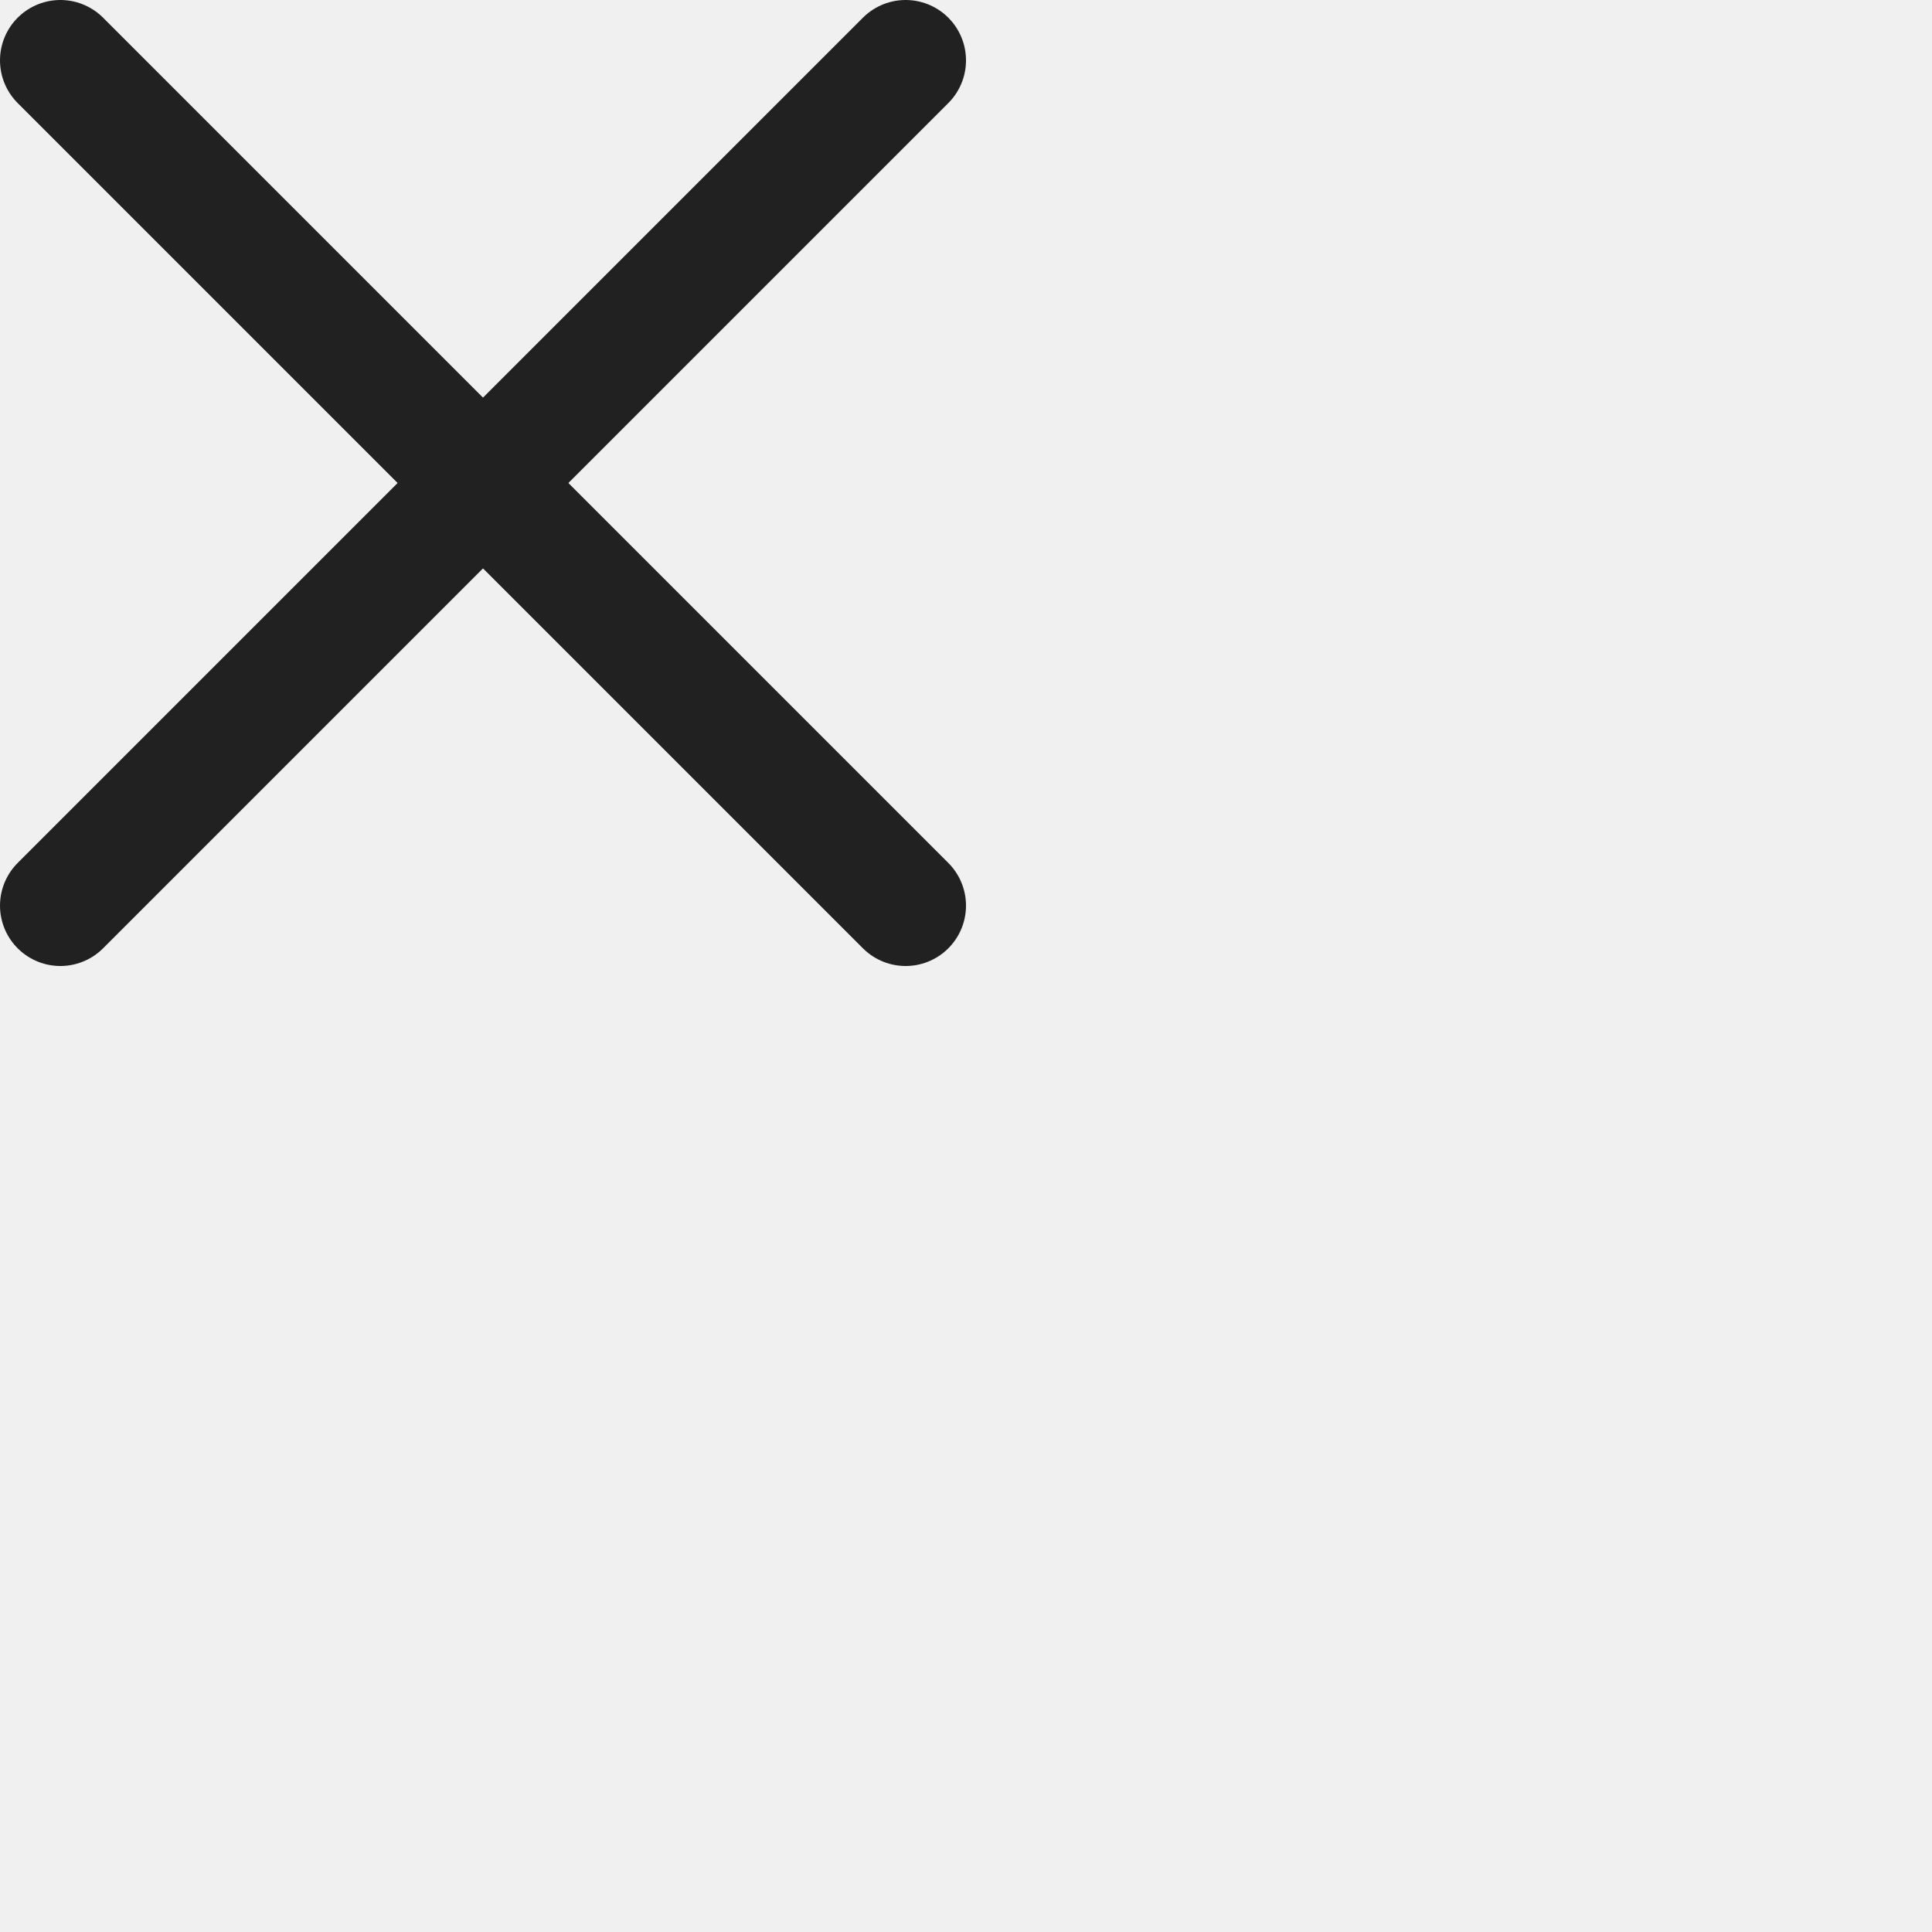
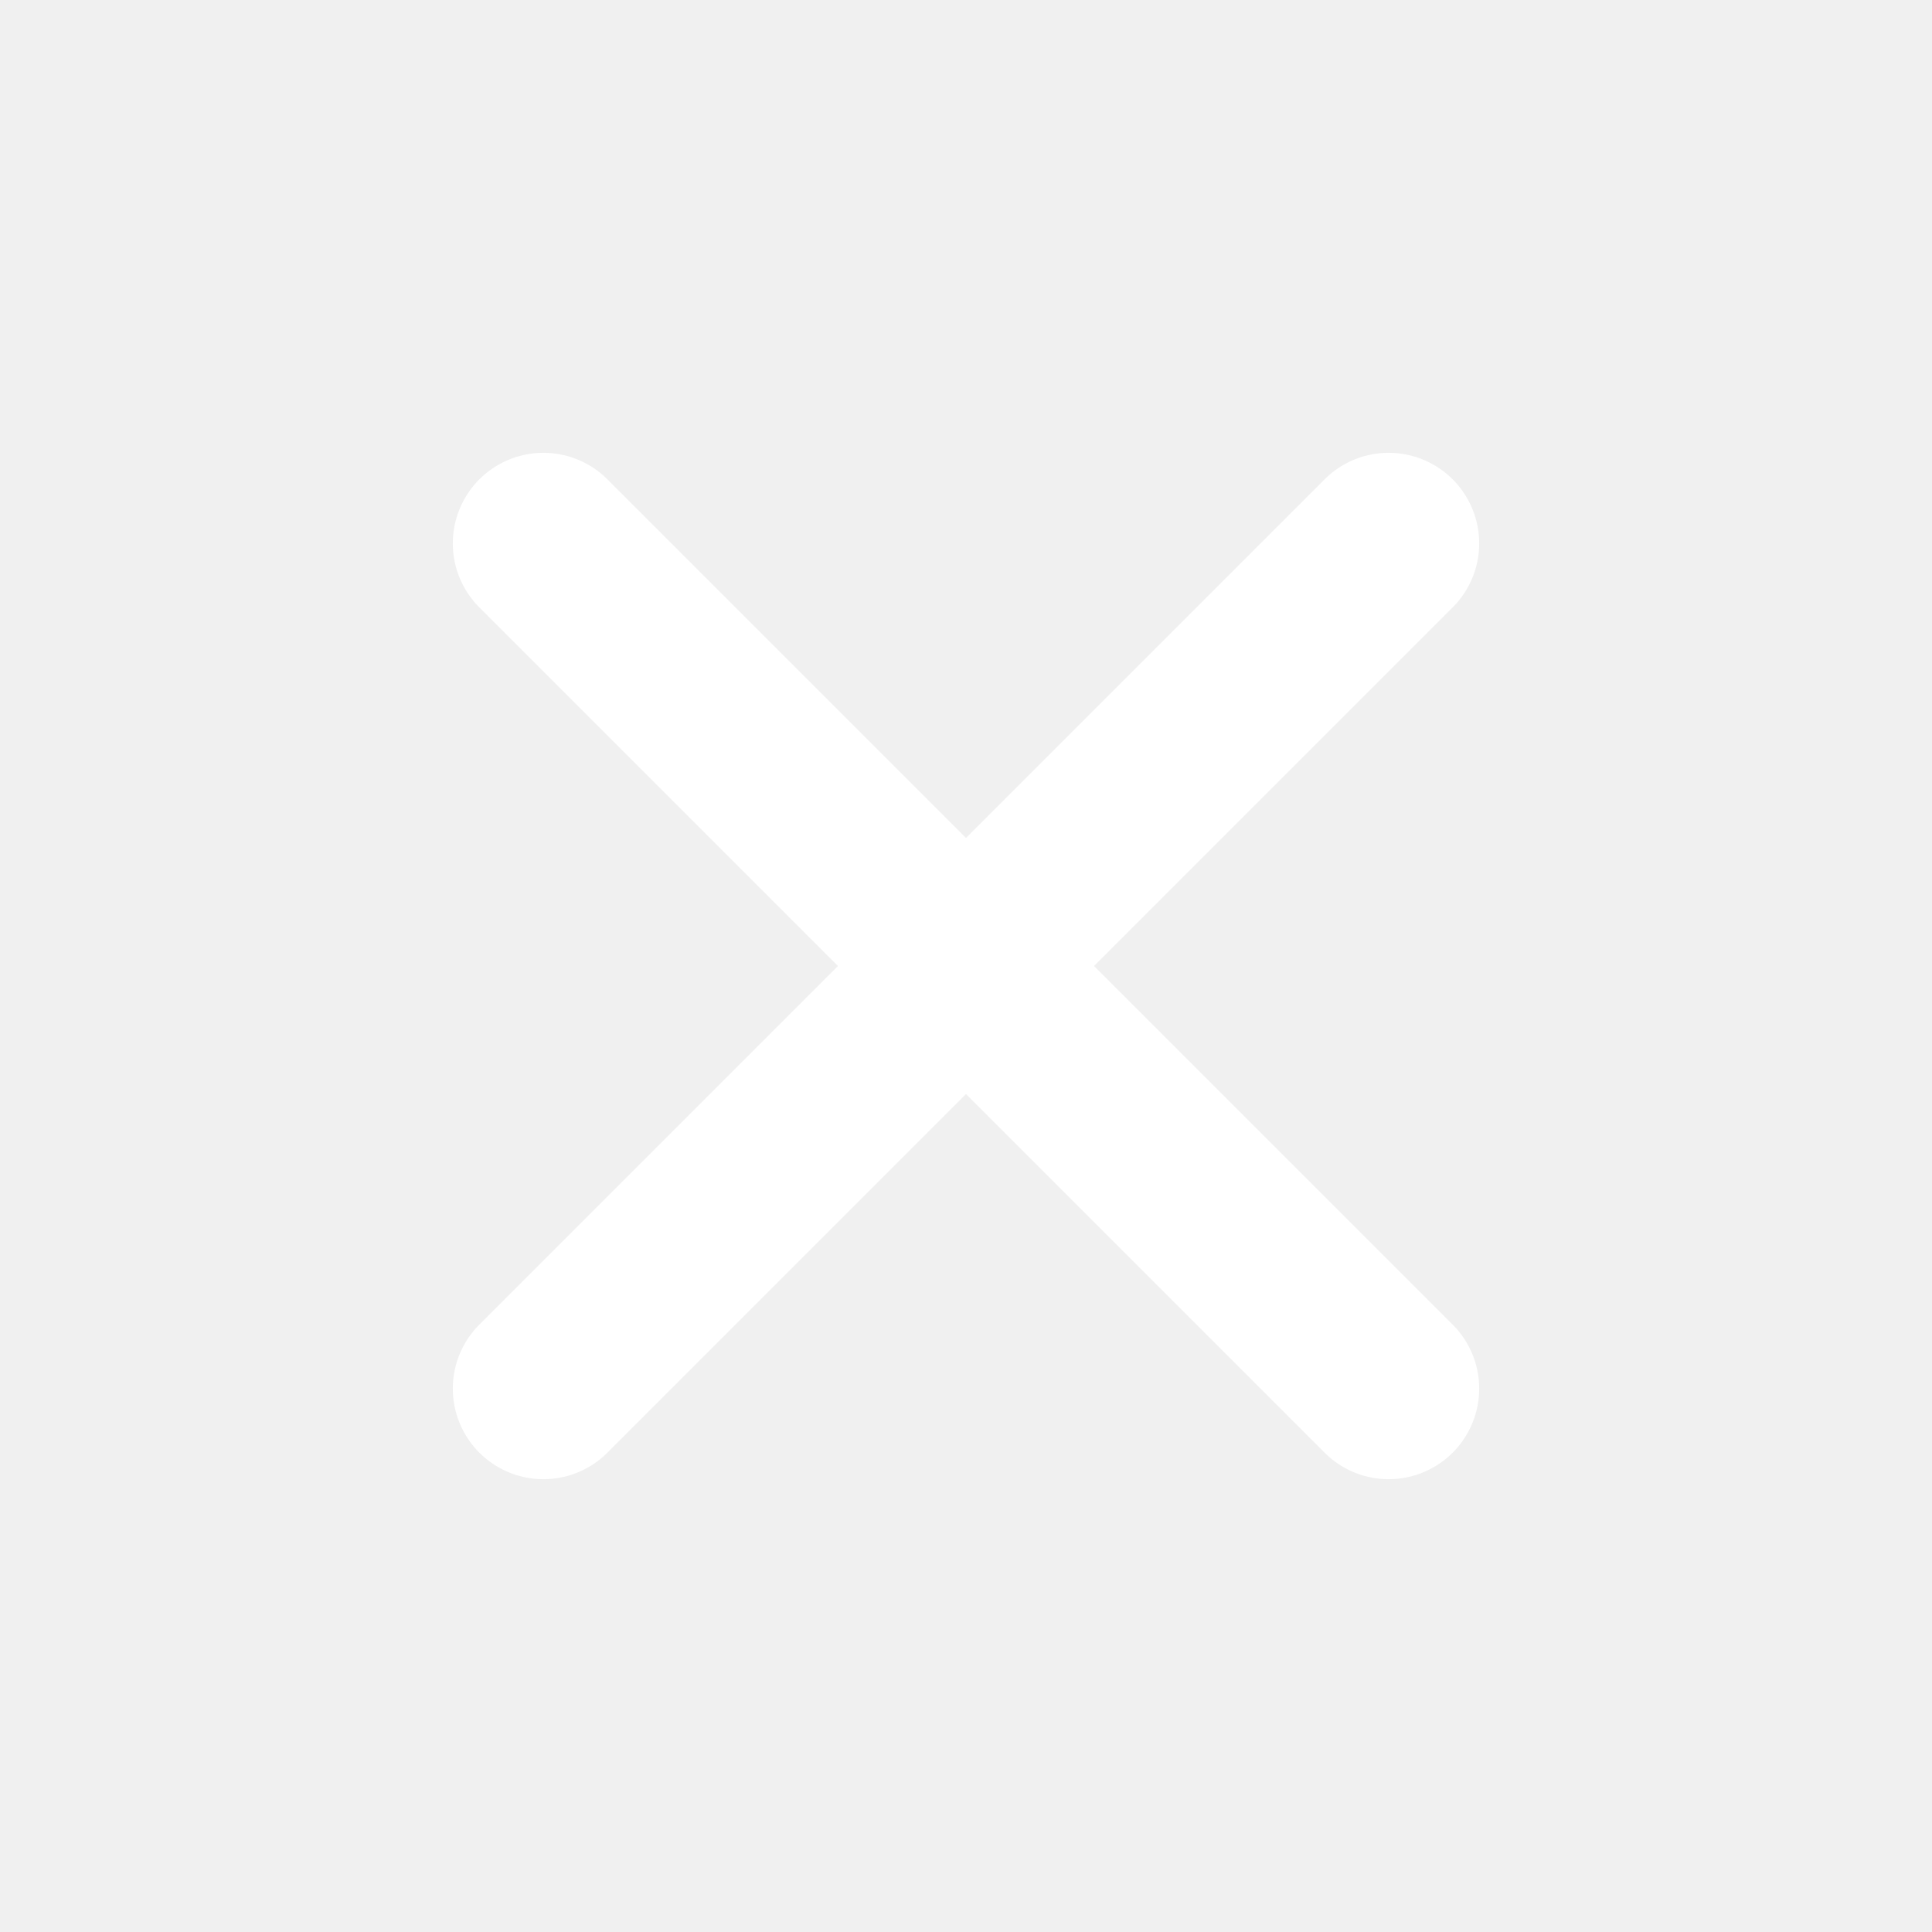
<svg xmlns="http://www.w3.org/2000/svg" width="16" height="16" viewBox="0 0 16 16" fill="none">
-   <path d="M0.5 0.5L7.5 7.5" stroke="#212121" stroke-linecap="round" />
-   <path d="M7.5 0.5L0.5 7.5" stroke="#212121" stroke-linecap="round" />
+   <path d="M4.5 4.5L11.5 11.5" stroke="white" stroke-width="1.5" stroke-linecap="round" />
+   <path d="M11.5 4.5L4.5 11.5" stroke="white" stroke-width="1.5" stroke-linecap="round" />
</svg>
